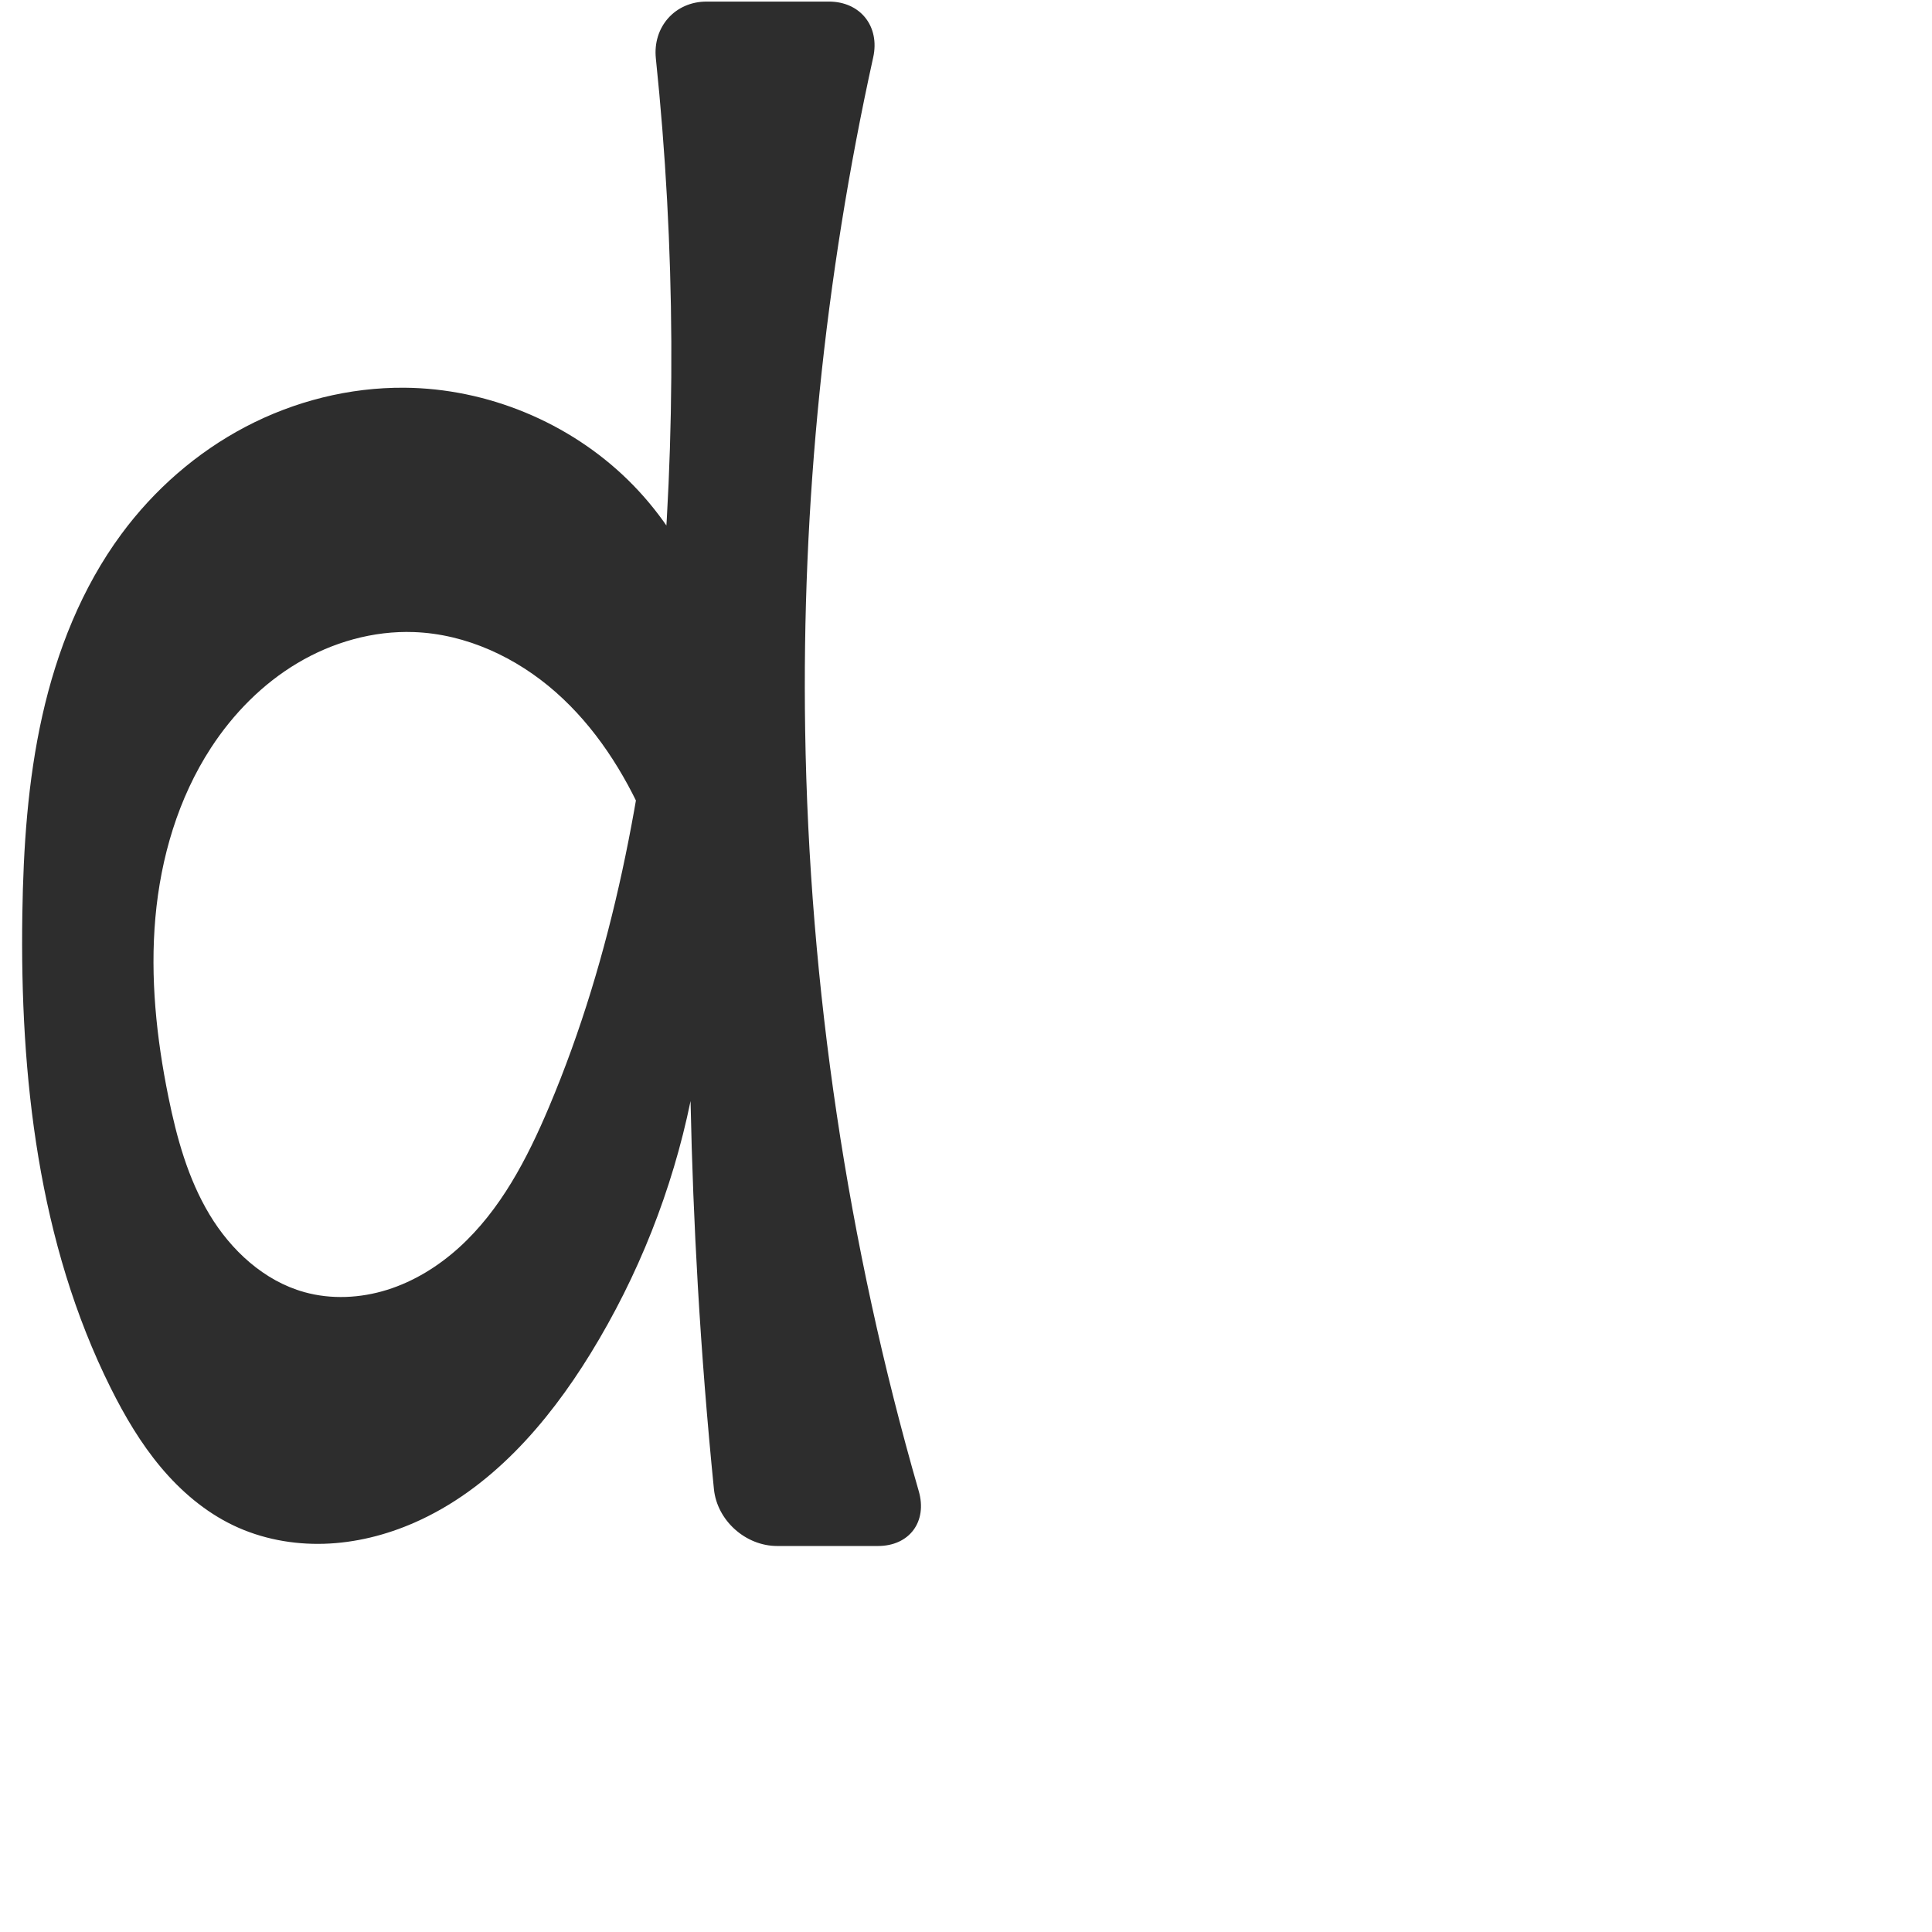
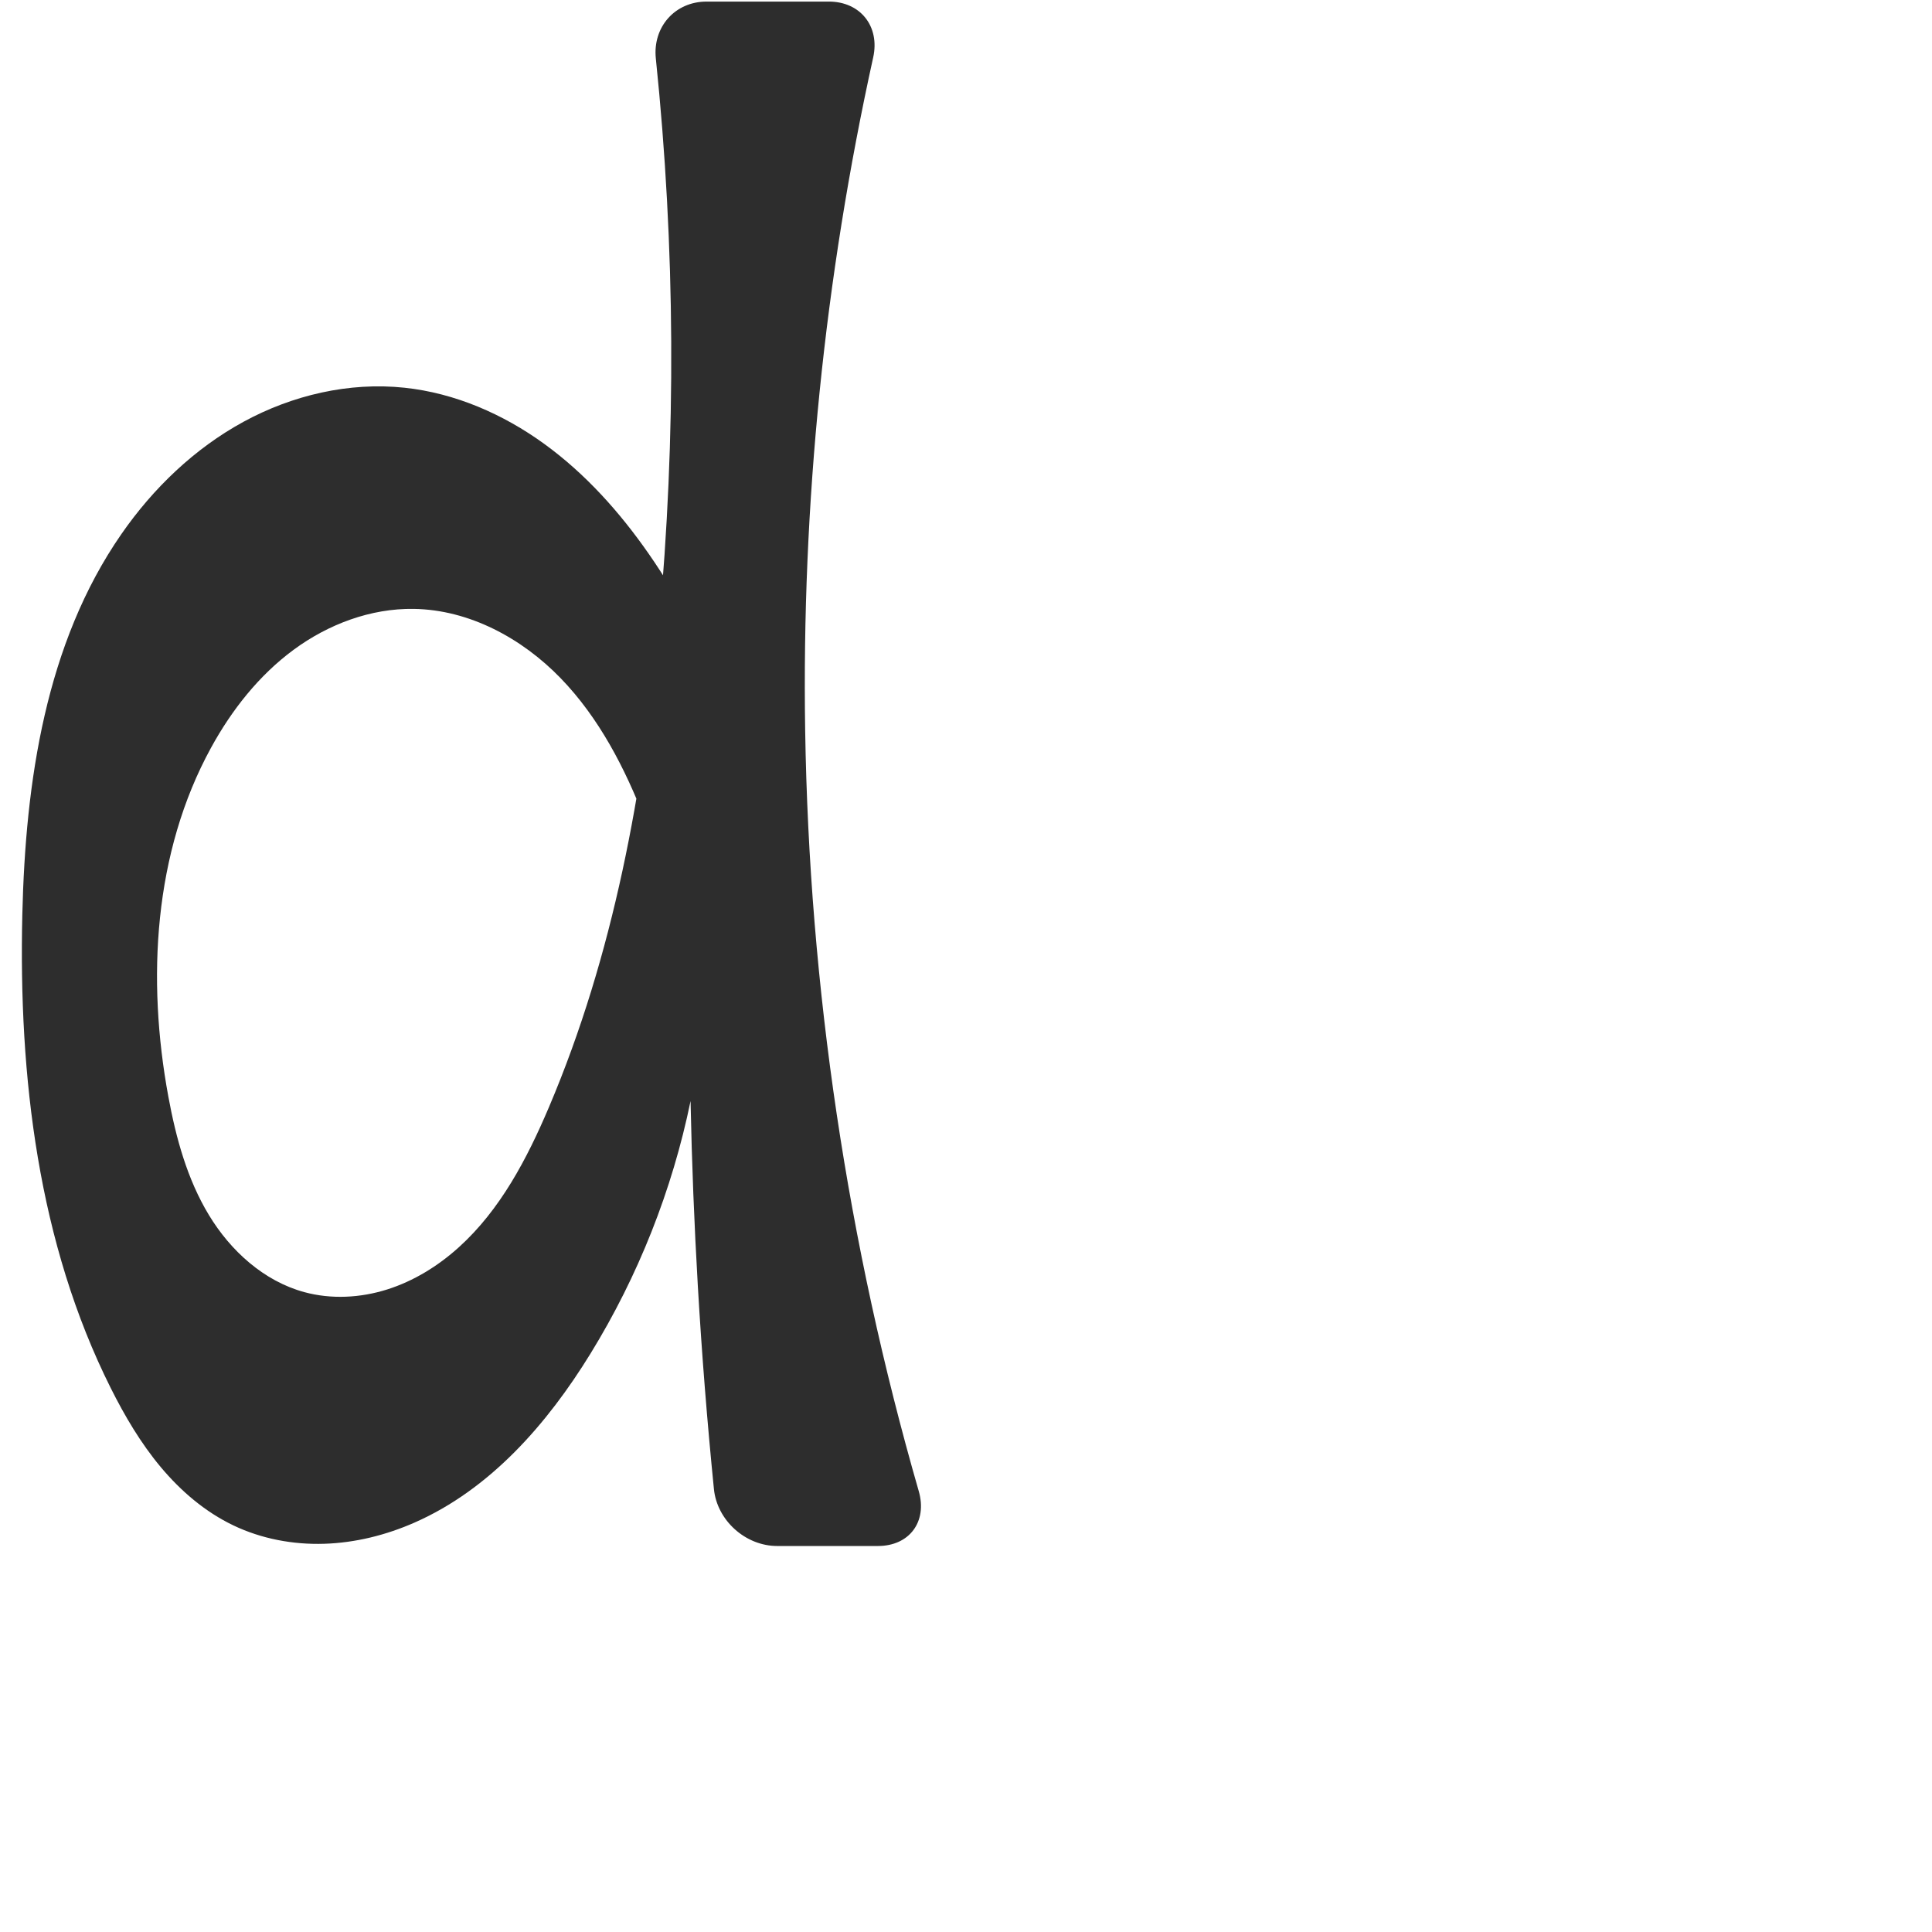
<svg xmlns="http://www.w3.org/2000/svg" xml:space="preserve" width="1000" height="1000" version="1.1" style="clip-rule:evenodd;fill-rule:evenodd;image-rendering:optimizeQuality;shape-rendering:geometricPrecision;text-rendering:geometricPrecision" viewBox="0 0 1000 1000" id="svg10">
  <defs id="defs4">
    <style type="text/css" id="style2">
   
    .fil0 {fill:#EF7F1A;fill-rule:nonzero}
   
  </style>
  </defs>
-   <path style="clip-rule:evenodd;fill:#2d2d2d;fill-rule:nonzero;stroke:none;stroke-width:1.049px;stroke-linecap:butt;stroke-linejoin:miter;stroke-opacity:1;image-rendering:optimizeQuality;shape-rendering:geometricPrecision;text-rendering:geometricPrecision" d="m 357.431,569.896 c -9.493,46.129 -27.099,90.576 -51.77,130.692 -22.385,36.4 -51.903,70.24 -91.011,87.462 -14.774,6.506 -30.722,10.504 -46.857,11.003 -16.135,0.499 -32.453,-2.555 -47.017,-9.519 C 106.184,782.559 93.598,771.808 83.214,759.408 72.83,747.008 64.562,732.965 57.338,718.493 19.838,643.37 10.283,557.225 11.557,473.271 c 0.523,-34.461 2.789,-69.06 10.316,-102.693 7.527,-33.633 20.486,-66.395 40.949,-94.127 16.95,-22.971 38.973,-42.253 64.247,-55.526 25.274,-13.273 53.784,-20.474 82.33,-20.239 42.782,0.353 85.183,17.877 115.731,47.831 30.548,29.954 48.901,72.003 50.093,114.77 l -22.652,124.291 c -3.564,-21.686 -9.851,-42.922 -18.669,-63.052 -10.887,-24.856 -25.867,-48.28 -46.212,-66.236 -20.345,-17.956 -46.372,-30.157 -73.49,-31.129 -21.052,-0.755 -42.134,5.274 -60.232,16.054 -18.098,10.78 -33.256,26.19 -44.754,43.84 -16.983,26.07 -26.007,56.829 -28.779,87.818 -2.772,30.99 0.513,62.279 6.706,92.77 4.308,21.212 10.153,42.45 21.303,61.002 11.15,18.553 28.2,34.333 49.049,40.152 13.967,3.898 29.049,3.149 42.887,-1.182 13.839,-4.331 26.46,-12.143 37.21,-21.874 21.501,-19.462 35.253,-45.959 46.541,-72.674 33.325,-78.871 48.903,-164.198 56.886,-249.448 9.133,-97.524 8.608,-195.948 -1.545,-293.371 C 337.777,13.977 349.372,0.817 365.733,0.817 h 63.279 c 16.361,0 26.483,12.888 22.958,28.864 -25.192,114.195 -37.048,231.329 -35.219,348.256 2.082,133.124 21.927,265.956 58.801,393.886 4.531,15.721 -4.778,28.383 -21.139,28.383 l -52.136,0 c -16.361,0 -31.12,-13.18 -32.751,-29.459 -3.506,-34.993 -6.284,-70.058 -8.331,-105.167 -1.858,-31.867 -3.113,-63.77 -3.765,-95.685 z" id="path883" />
+   <path style="clip-rule:evenodd;fill:#2d2d2d;fill-rule:nonzero;stroke:none;stroke-width:1.049px;stroke-linecap:butt;stroke-linejoin:miter;stroke-opacity:1;image-rendering:optimizeQuality;shape-rendering:geometricPrecision;text-rendering:geometricPrecision" d="m 357.431,569.896 c -9.491,46.129 -27.098,90.577 -51.77,130.692 -22.386,36.399 -51.905,70.235 -91.011,87.462 -14.774,6.508 -30.722,10.509 -46.857,11.009 -16.136,0.5 -32.455,-2.556 -47.016,-9.525 C 106.188,782.554 93.61,771.796 83.23,759.394 72.849,746.993 64.58,732.954 57.338,718.493 19.726,643.392 9.579,557.242 11.557,473.271 c 1.619,-68.769 12.071,-140.289 51.265,-196.819 16.446,-23.721 37.814,-44.276 63.151,-58.103 25.337,-13.826 54.723,-20.71 83.426,-17.662 26.149,2.777 51.077,13.66 72.359,29.106 21.281,15.446 39.062,35.339 54.075,56.928 16.434,23.634 29.718,49.455 39.391,76.567 l -22.652,124.291 c -4.525,-21.471 -10.775,-42.578 -18.669,-63.052 -10.333,-26.8 -23.775,-52.919 -43.763,-73.546 -19.988,-20.627 -47.219,-35.368 -75.938,-35.82 -22.294,-0.351 -44.266,7.927 -62.217,21.153 -17.951,13.225 -32.061,31.185 -42.769,50.742 -29.704,54.25 -33.307,119.767 -22.073,180.588 3.94,21.331 9.738,42.664 20.965,61.225 11.226,18.561 28.456,34.234 49.387,39.929 13.976,3.803 29.029,2.996 42.843,-1.358 13.814,-4.354 26.415,-12.157 37.163,-21.868 21.494,-19.421 35.305,-45.842 46.633,-72.503 33.485,-78.811 48.963,-164.186 56.886,-249.448 9.063,-97.527 8.532,-195.943 -1.564,-293.369 C 337.767,13.978 349.372,0.817 365.733,0.817 h 63.279 c 16.361,0 26.483,12.888 22.958,28.864 -25.192,114.195 -37.048,231.329 -35.219,348.256 2.082,133.124 21.927,265.956 58.801,393.886 4.531,15.721 -4.778,28.383 -21.139,28.383 l -52.136,0 c -16.361,0 -31.12,-13.18 -32.751,-29.459 -3.506,-34.993 -6.284,-70.058 -8.331,-105.167 -1.858,-31.867 -3.113,-63.77 -3.765,-95.685 z" id="path883" />
</svg>
